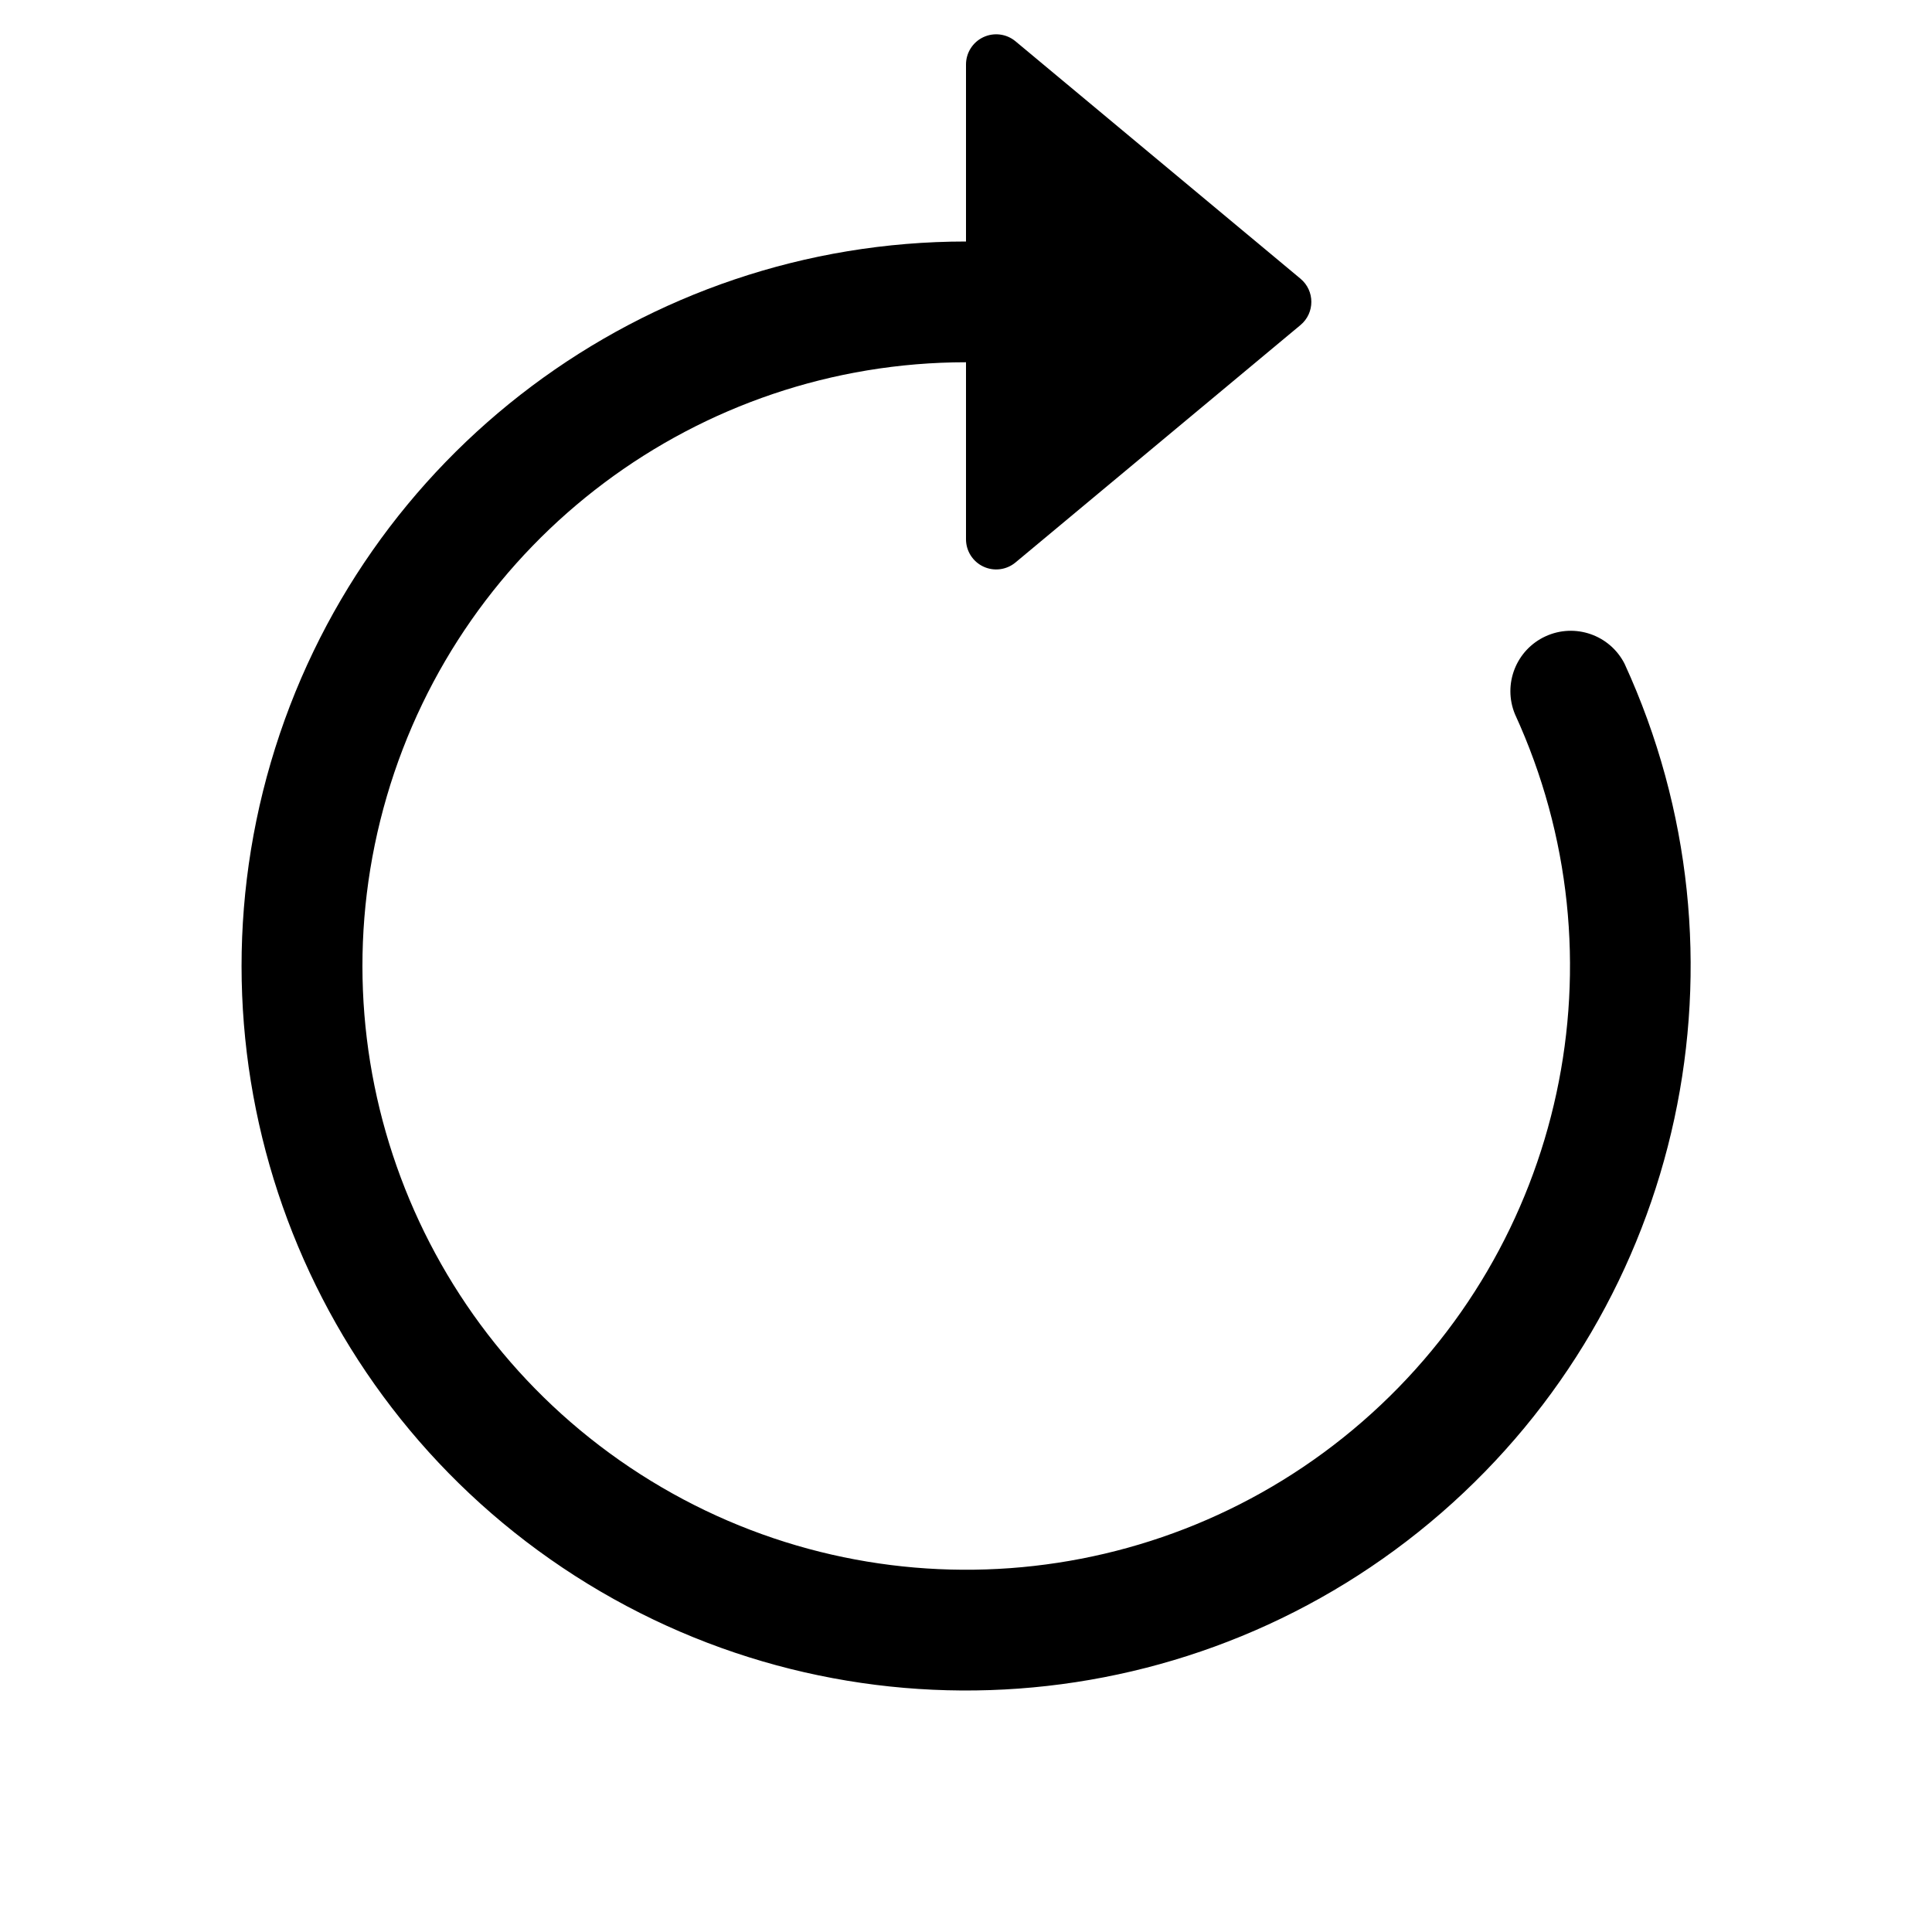
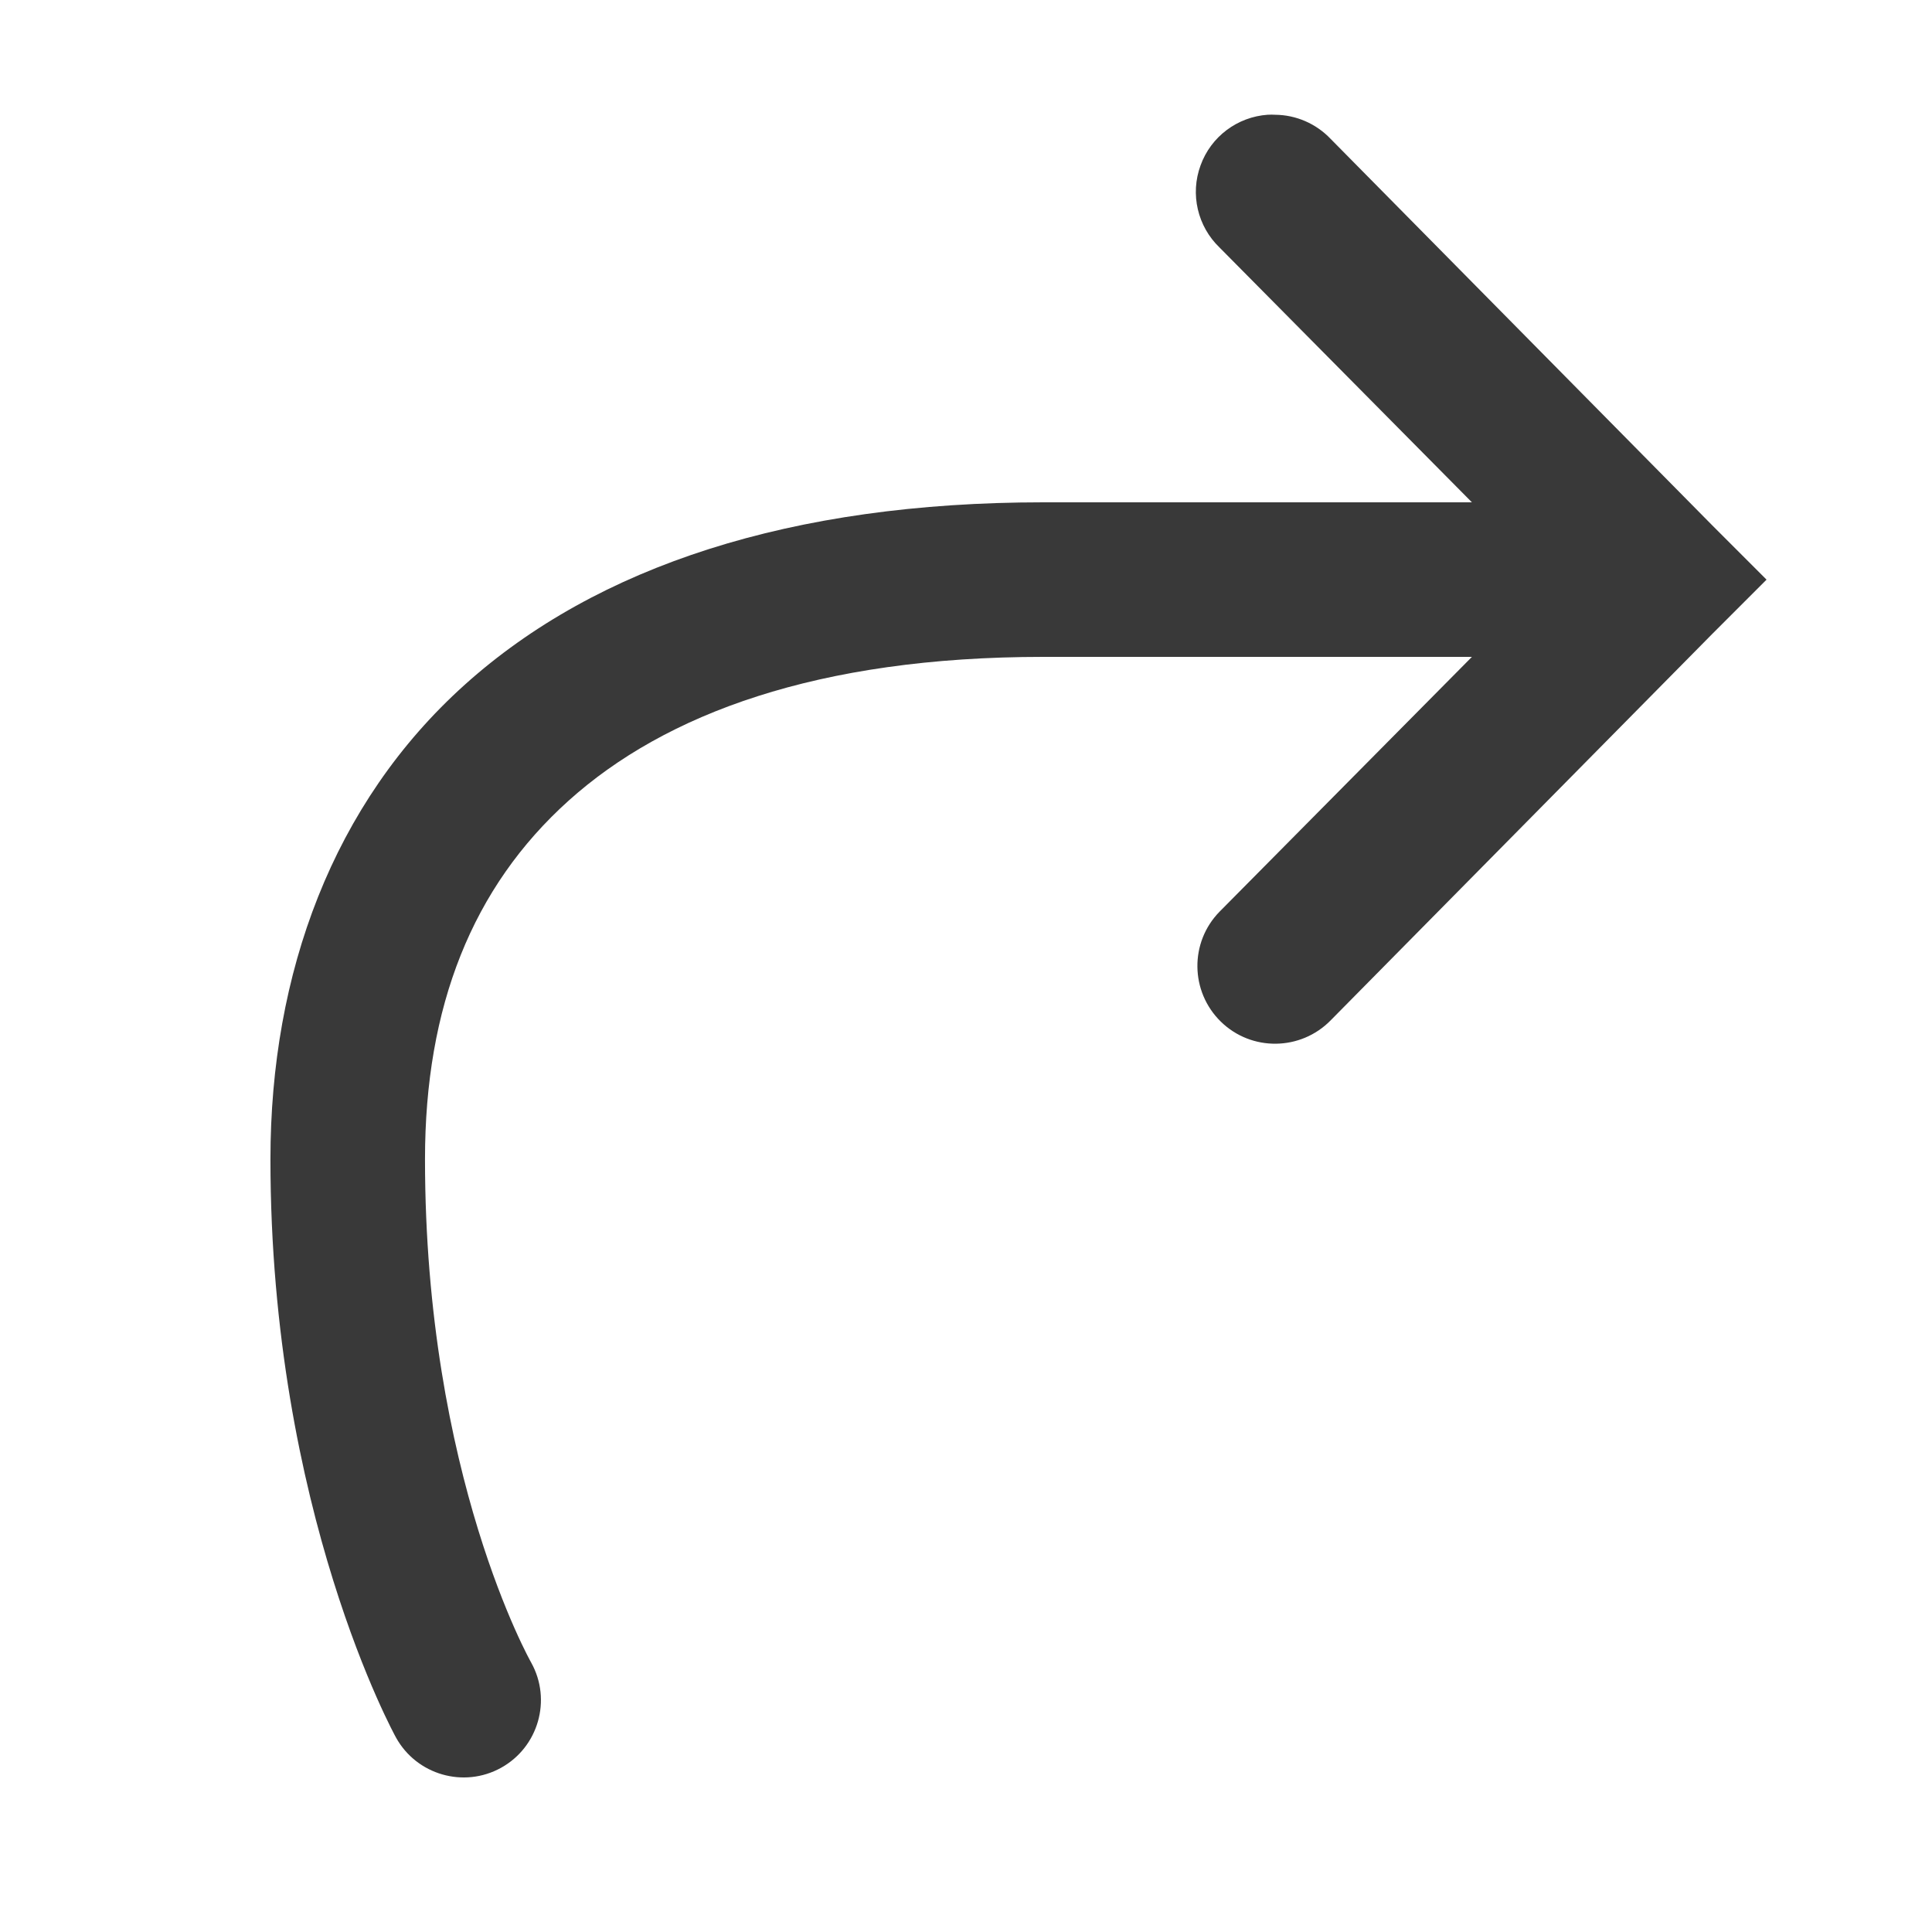
- <svg xmlns="http://www.w3.org/2000/svg" width="16" height="16" fill="currentColor" class="bi bi-arrow-clockwise">
-   <path fill-rule="evenodd" d="M8 3a5 5 0 1 0 4.546 2.914.5.5 0 0 1 .908-.417A6 6 0 1 1 8 2v1z" />
-   <path d="M8 4.466V.534a.25.25 0 0 1 .41-.192l2.36 1.966c.12.1.12.284 0 .384L8.41 4.658A.25.25 0 0 1 8 4.466z" />
+ <svg xmlns="http://www.w3.org/2000/svg" version="1.1" width="50px" height="50px" viewBox="0,0,256,256">
+   <g fill="#393939" fill-rule="nonzero" stroke="none" stroke-width="1" stroke-linecap="butt" stroke-linejoin="miter" stroke-miterlimit="10" stroke-dasharray="" stroke-dashoffset="0" font-family="none" font-weight="none" font-size="none" text-anchor="none" style="mix-blend-mode: normal">
+     <g transform="scale(5.12,5.12)">
+       <path d="M32.812,2.969c-0.789,0.055 -1.473,0.566 -1.742,1.312c-0.273,0.742 -0.078,1.578 0.492,2.125l6.531,6.594h-11.094c-6.516,0 -11.551,1.648 -14.969,4.719c-3.418,3.07 -5.031,7.473 -5.031,12.281c0,9.117 3.25,14.969 3.25,14.969c0.535,0.965 1.754,1.316 2.719,0.781c0.965,-0.535 1.316,-1.754 0.781,-2.719c0,0 -2.75,-4.84 -2.75,-13.031c0,-3.949 1.223,-7.039 3.719,-9.281c2.496,-2.242 6.441,-3.719 12.281,-3.719h11.094l-6.531,6.594c-0.777,0.793 -0.762,2.066 0.031,2.844c0.793,0.777 2.066,0.762 2.844,-0.031l9.875,-10l1.406,-1.406l-1.406,-1.406l-9.875,-10c-0.375,-0.395 -0.895,-0.621 -1.438,-0.625c-0.062,-0.004 -0.125,-0.004 -0.188,0z" />
+     </g>
+   </g>
</svg>
